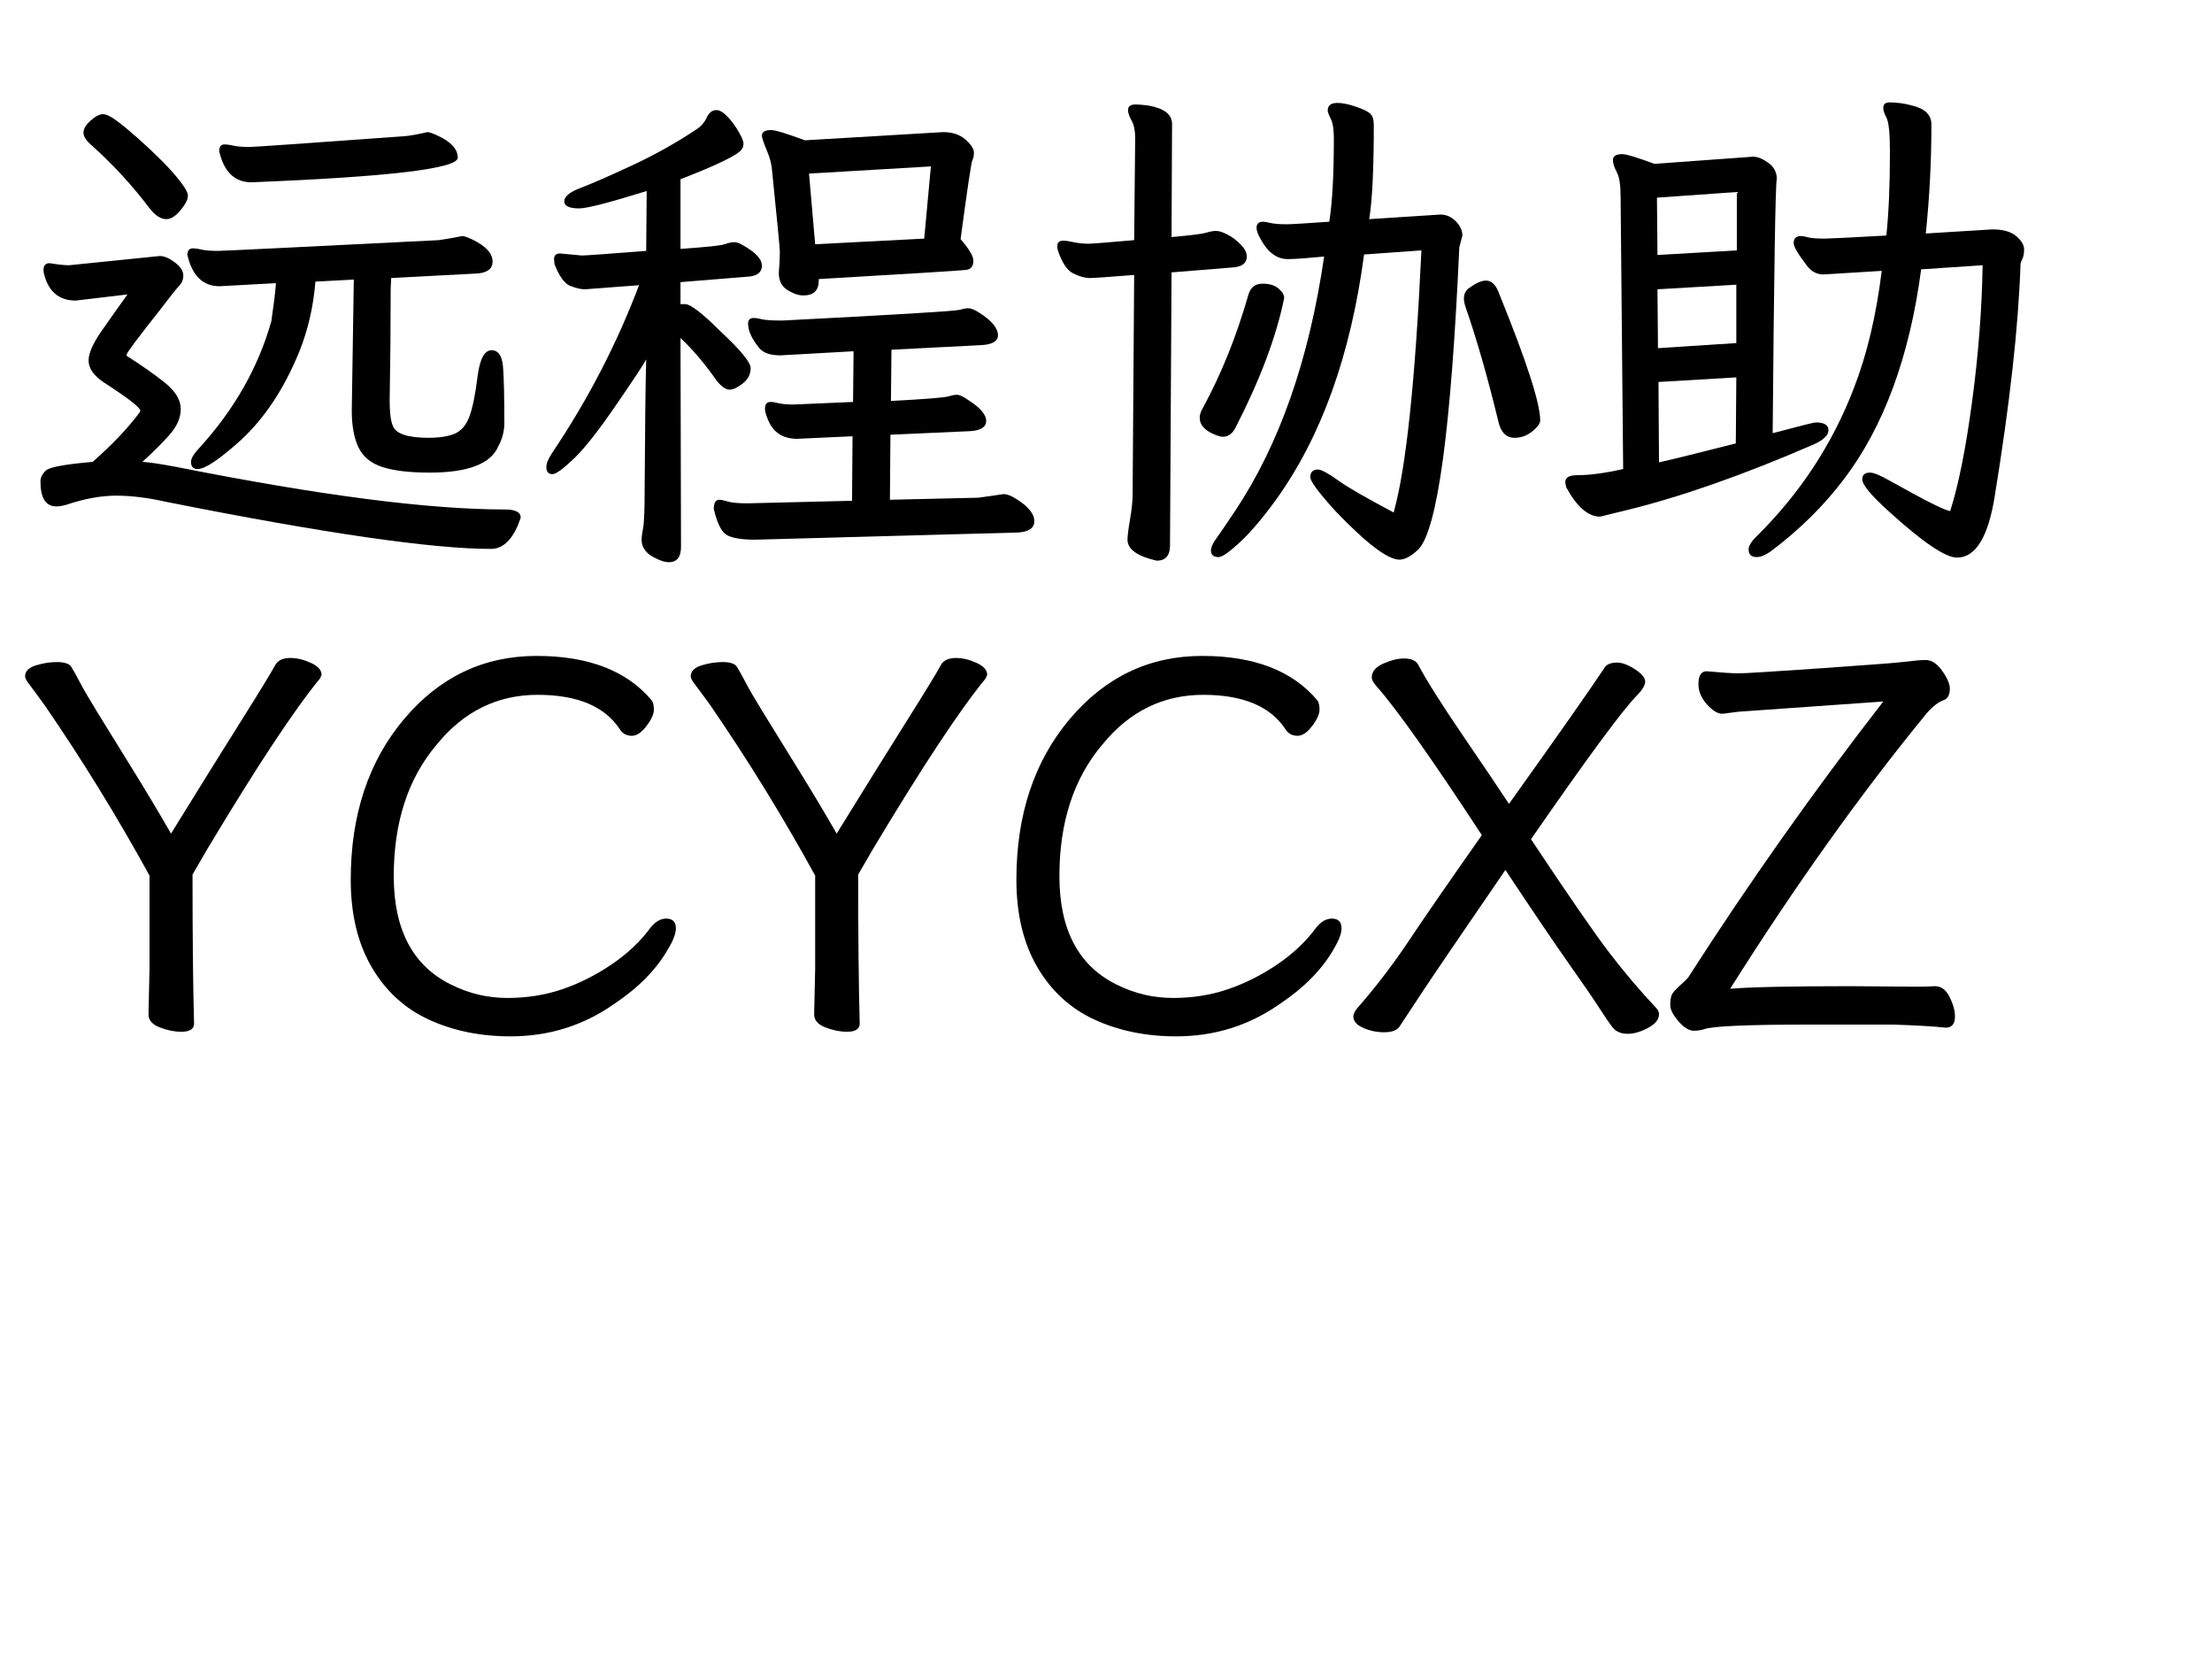
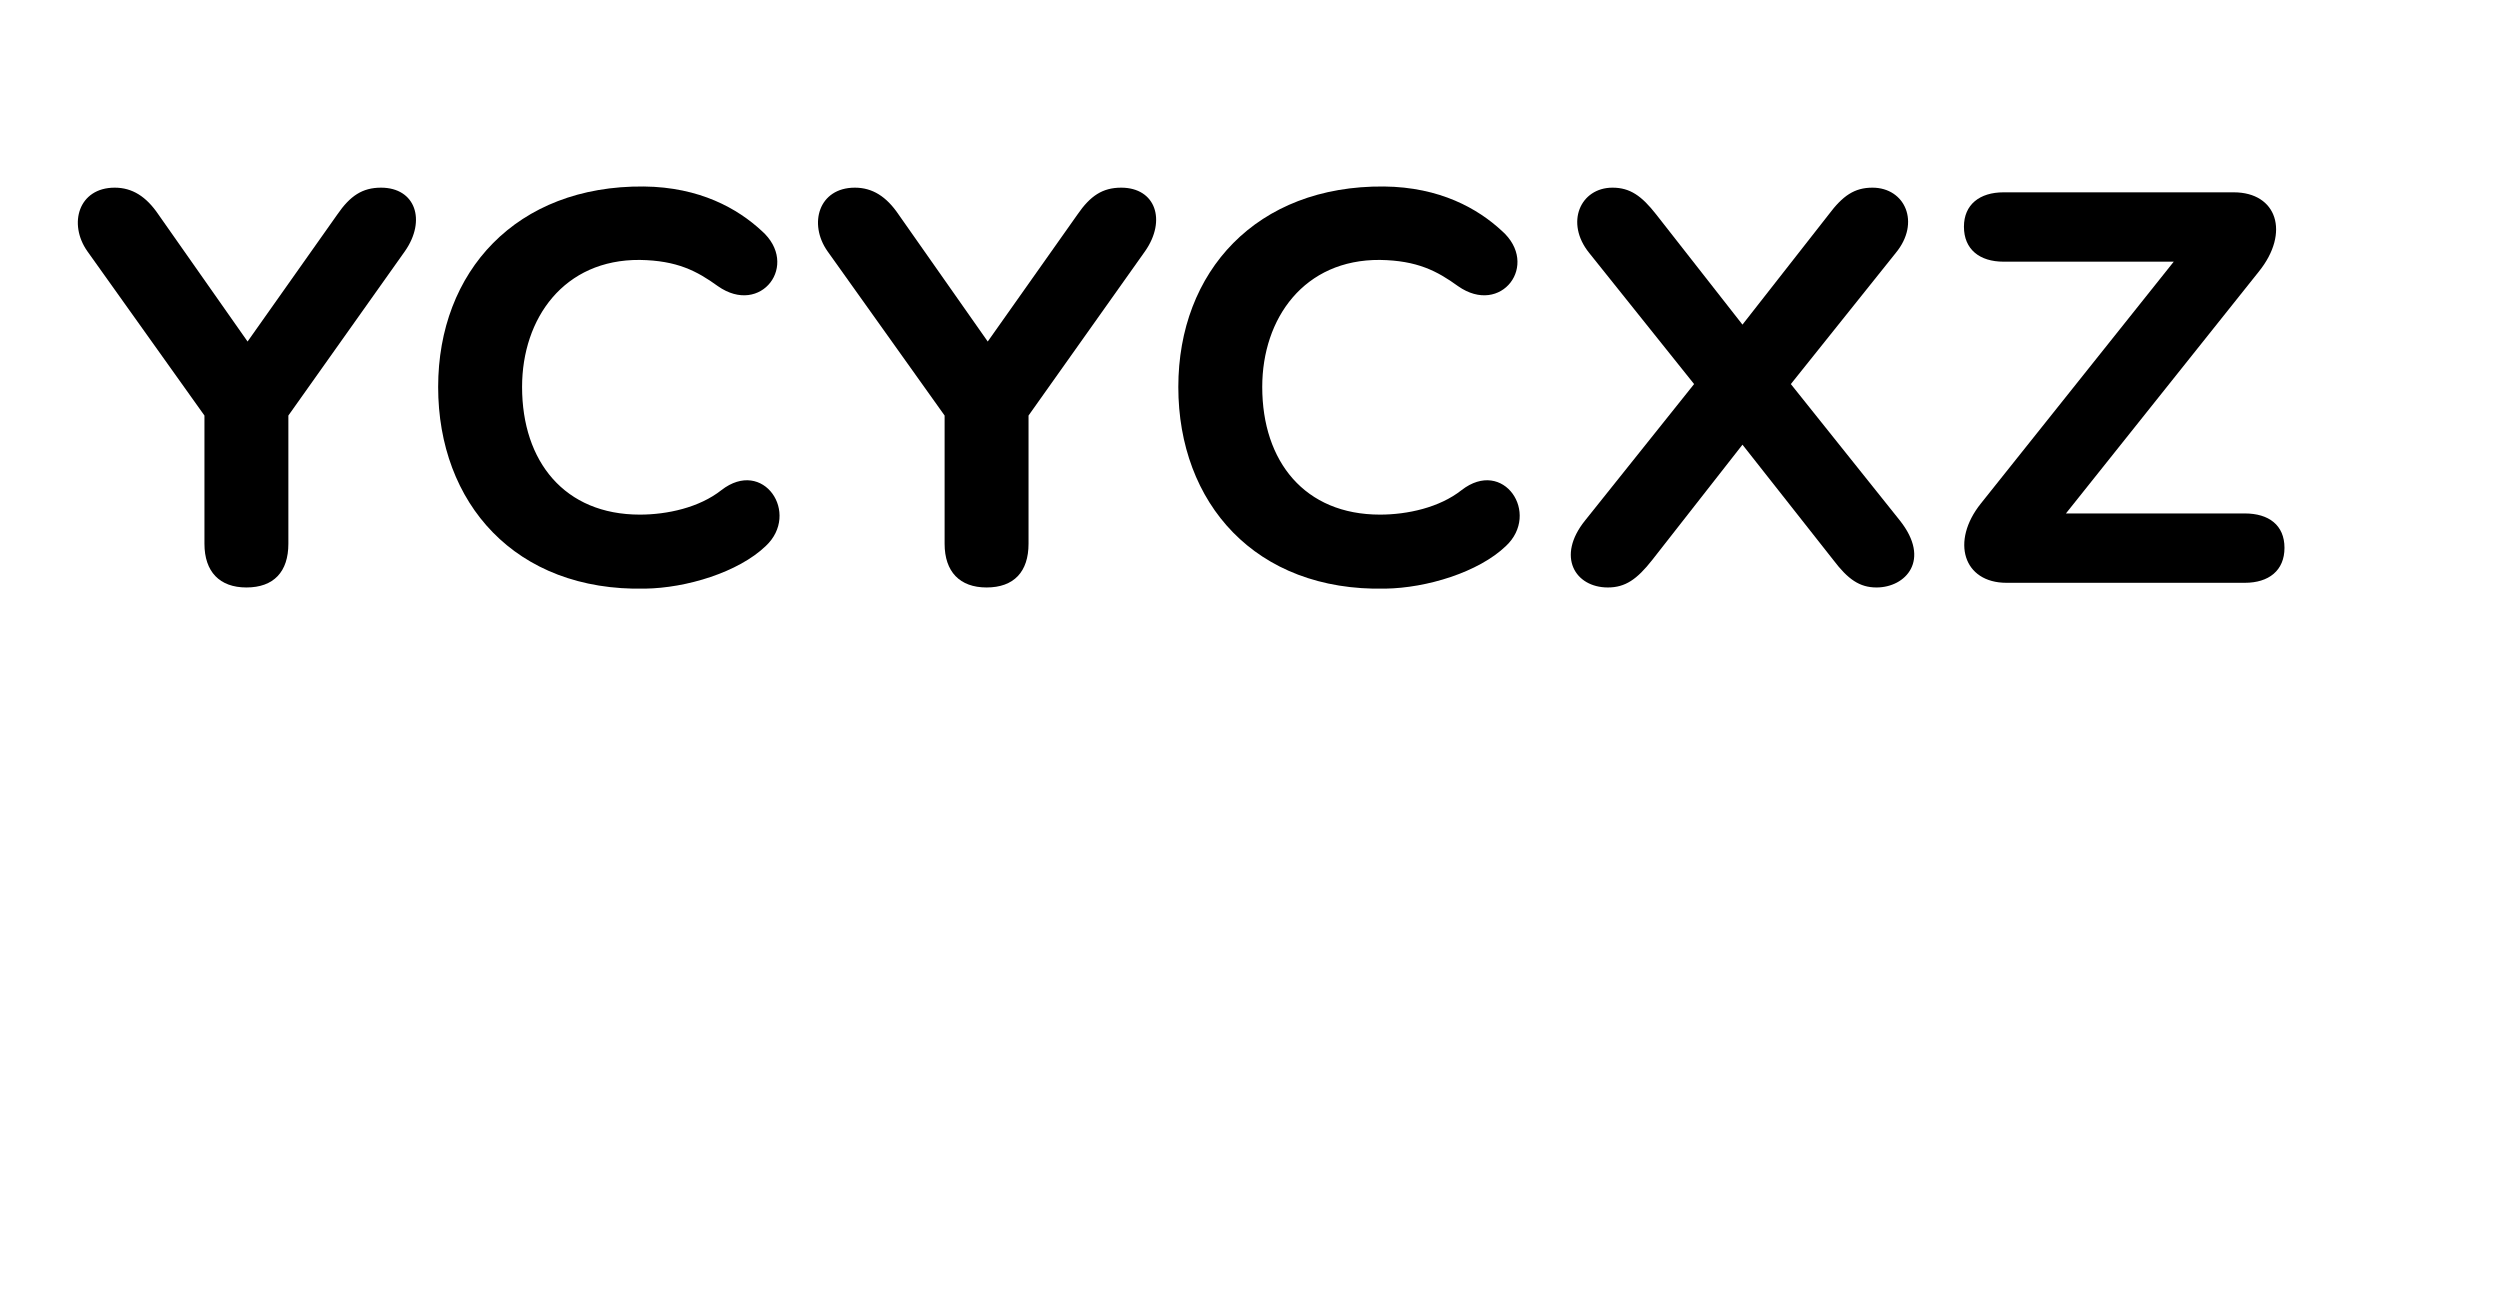
- <svg xmlns="http://www.w3.org/2000/svg" width="400" height="300" viewBox="0 0 424 324">
-   <path transform="translate(0 100)" d="M91.9,7.2Q74.6,7.2 28.4,-2Q23.1,-3.2 18.7,-3.2Q14.2,-3.2 8.9,-1.4Q7.8,-1.1 7,-1.1Q3.9,-1.1 3.9,-6Q3.9,-7.1 4.95,-8.1Q6,-9.1 14.1,-9.8Q19.8,-14.8 23.3,-19.5L23.4,-19.8Q23.4,-20.7 16.3,-25.3Q13.3,-27.3 13.3,-29.6Q13.3,-31.7 15.8,-35.3Q18.3,-38.9 20.9,-42.5L10.8,-41.3Q5.9,-41.3 4.6,-46.5Q4.5,-46.8 4.5,-47.3Q4.5,-48.6 5.7,-48.6Q8.1,-48.2 9.5,-48.2L27.2,-50Q28.5,-50 30.15,-48.75Q31.8,-47.5 31.8,-46.2Q31.8,-45 31,-44.2Q30,-43.1 27.5,-39.8Q20.7,-31.2 20.7,-30.7Q20.7,-30.5 20.9,-30.4Q25,-27.8 28.15,-25.3Q31.3,-22.8 31.3,-20.1Q31.3,-17.5 28.95,-14.9Q26.6,-12.3 23.8,-9.8Q25.7,-9.7 30.5,-8.8Q72.2,-0.5 94.6,-0.5Q97.7,-0.5 97.7,1.1L97.1,2.7Q95.1,7.2 91.9,7.2ZM79.9,-7.7Q74,-7.7 70.65,-8.8Q67.3,-9.9 66,-12.65Q64.7,-15.4 64.7,-19.8L65.1,-45.4L57.6,-45Q57,-37.6 54.4,-31.2Q50,-20.5 43.1,-14.1Q36.8,-8.4 34.6,-8.4Q33.3,-8.4 33.3,-9.8Q33.3,-10.8 35,-12.6Q45.2,-23.8 49,-37.3Q49.7,-42.1 49.9,-44.7L38.9,-44.1Q34,-44.1 32.6,-50.2Q32.6,-51.5 33.7,-51.5Q34.3,-51.5 35.4,-51.25Q36.5,-51 38.6,-51Q39.8,-51 81.7,-53.1Q83.2,-53.3 86.3,-53.9Q86.8,-53.9 88.3,-53.2Q92.2,-51.3 92.2,-48.9Q92.2,-46.9 89.4,-46.6L72.4,-45.7L72.3,-43.7Q72.3,-32.7 72.1,-21.8Q72.1,-18.3 72.7,-16.9Q73.5,-14.5 79.7,-14.5Q82.9,-14.5 84.8,-15.3Q86.7,-16.1 87.65,-18.6Q88.6,-21.1 89.25,-26.35Q89.9,-31.6 92,-31.6Q94,-31.6 94.25,-28.25Q94.5,-24.9 94.5,-17.1Q94.4,-14.8 93.3,-12.8Q91.1,-7.7 79.9,-7.7ZM45.1,-64.4Q40.2,-64.4 38.8,-70.5Q38.8,-71.8 39.9,-71.8Q40.5,-71.8 41.6,-71.55Q42.7,-71.3 44.8,-71.3Q46,-71.3 75,-73.4Q76.4,-73.5 79.5,-74.2Q80,-74.2 81.5,-73.5Q85.4,-71.7 85.4,-69.2Q85.4,-66 45.1,-64.4ZM28.5,-57.2Q26.9,-57.2 25.3,-59.2Q20.1,-66.1 13.8,-71.7Q12.3,-73 12.3,-74.1Q12.3,-75.2 13.7,-76.45Q15.1,-77.7 16.1,-77.7Q17.1,-77.7 18.95,-76.3Q20.8,-74.9 23.1,-72.85Q25.4,-70.8 27.6,-68.6Q29.8,-66.4 31.25,-64.5Q32.7,-62.6 32.7,-61.8Q32.7,-60.9 31.9,-59.8Q30.1,-57.2 28.5,-57.2Z" />
-   <path transform="translate(100 100)" d="M26.6,9.8Q25.6,9.8 24.2,9.1Q21.3,7.8 21.3,5.4Q21.3,4.7 21.6,3.1Q21.9,1.5 21.9,-4.6Q22,-22.8 22.2,-29.8Q21.4,-28.3 16.8,-21.6Q11.3,-13.5 8.1,-10.45Q4.9,-7.4 3.9,-7.4Q2.7,-7.4 2.7,-8.8Q2.7,-9.8 3.8,-11.5Q14.3,-27.1 20.8,-44.3L10.2,-43.5Q9.1,-43.5 7.4,-44.15Q5.7,-44.8 4.3,-48.4L4.2,-49.4Q4.2,-50.5 5.4,-50.5L9.6,-50.1Q10.7,-50.1 22.2,-51L22.3,-62.7Q11.4,-59.3 9.1,-59.3Q6.2,-59.3 6.2,-60.7Q6.2,-62.1 9.5,-63.35Q12.8,-64.6 19.45,-67.7Q26.1,-70.8 31.8,-74.6Q33.3,-75.5 34,-77Q34.7,-78.5 35.9,-78.5Q36.9,-78.5 38.15,-77.15Q39.4,-75.8 40.3,-74.2Q41.2,-72.6 41.2,-72Q41.2,-71.3 40.9,-70.9Q40,-69.3 28.9,-65L28.9,-51.4Q36.4,-51.9 37.5,-52.3Q38.6,-52.7 39.5,-52.7Q40.4,-52.7 42.6,-51.15Q44.8,-49.6 44.8,-48.1Q44.8,-46.3 42.4,-46L28.9,-44.9L28.9,-40.6L29.8,-40.6Q31.4,-40.6 36.8,-35.2Q42.6,-29.8 42.6,-28.1Q42.6,-26.3 41.05,-25.1Q39.5,-23.9 38.5,-23.9Q37.4,-23.9 36,-25.6Q32.6,-30.5 28.9,-34L29,6.8Q29,9.8 26.6,9.8ZM52.9,-42.3Q51.5,-42.3 49.8,-43.35Q48.1,-44.4 48.1,-46.7Q48.3,-48.9 48.3,-50.9Q48.3,-51.8 46.8,-66.5Q46.7,-68.4 45.75,-70.65Q44.8,-72.9 44.8,-73.5Q44.8,-74.6 46.6,-74.6Q47.8,-74.6 53.2,-72.6L80.2,-74.2Q82.9,-74.2 84.55,-72.75Q86.2,-71.3 86.2,-70.2Q86.2,-69.2 85.9,-68.7Q85.6,-68.2 83.6,-53.3Q86.1,-50.4 86.1,-49.1Q86.1,-47.5 84.75,-47.3Q83.4,-47.1 55.9,-45.5L55.9,-45.2Q55.9,-42.3 52.9,-42.3ZM55.2,-52.3L76.5,-53.4L77.8,-67.5L54,-66.1L55.2,-52.3ZM43.5,5.4Q39.7,5.4 38.05,4.55Q36.4,3.7 35.4,-0.6Q35.4,-2.4 36.5,-2.4Q37,-2.4 38.15,-2.05Q39.3,-1.7 42,-1.7L62.4,-2.2L62.5,-14.8L51.7,-14.3Q47.5,-14.3 46,-18Q45.4,-19.4 45.4,-20.2Q45.4,-21.5 46.5,-21.5Q47.1,-21.5 48.1,-21.25Q49.1,-21 51,-21L62.6,-21.5L62.7,-31.4L48.4,-30.6Q45.5,-30.6 44.3,-32Q42.1,-34.7 42.1,-36.8Q42.1,-37.9 43.2,-37.9Q43.8,-37.9 44.8,-37.65Q45.8,-37.4 48.8,-37.4Q82,-39.1 83.5,-39.5Q84.4,-39.8 85.1,-39.8Q85.9,-39.8 87.3,-38.9Q90.9,-36.6 90.9,-34.5Q90.9,-32.8 87.7,-32.6L70.1,-31.7L70,-21.7Q79.8,-22.2 81.3,-22.6Q82.2,-22.9 82.9,-22.9Q83.6,-22.9 84.9,-22Q88.6,-19.7 88.6,-17.8Q88.6,-16 85.5,-15.8L69.9,-15.1L69.8,-2.4L87.1,-2.8L92,-3.5Q93,-3.5 94.4,-2.6Q98,-0.4 98,1.8Q98,3.8 94.8,4L43.5,5.4Z" />
-   <path transform="translate(200 100)" d="M69.3,9.3Q65.9,9.3 56.8,-0.2Q51.9,-5.6 51.9,-6.8Q51.9,-8.3 53.4,-8.3Q54.4,-8.3 57.6,-6Q60.1,-4.2 68.2,0.1L68.2,-0Q71.8,-12.8 73.6,-51.1L62.4,-50.3Q58.5,-20.9 45.2,-2.4Q41.2,3.1 38.1,5.95Q35,8.8 34,8.8Q32.5,8.8 32.5,7.5Q32.5,6.6 33.55,5.15Q34.6,3.7 37.2,-0.2Q50.2,-19.7 54.6,-49.9Q52.6,-49.7 50.65,-49.55Q48.7,-49.4 47.5,-49.4Q44.3,-49.4 42.2,-53.3Q41.4,-54.7 41.4,-55.5Q41.4,-56.7 42.7,-56.7Q43.1,-56.7 44.15,-56.45Q45.2,-56.2 47.3,-56.2Q48.5,-56.2 55.6,-56.7Q56.5,-62.3 56.5,-73Q56.5,-75.6 55.9,-76.8Q55.3,-78 55.3,-78.4Q55.3,-79.9 57.2,-79.9Q58.6,-79.9 60.7,-79.2Q62.8,-78.5 63.55,-77.85Q64.3,-77.2 64.3,-75.6Q64.3,-62.6 63.4,-57.2L77.3,-58.1Q79,-58.1 80.3,-56.8Q81.6,-55.5 81.6,-54L81,-51.7Q78.6,1.6 73,7.3Q70.9,9.3 69.3,9.3ZM21.9,9.5Q16.2,8.2 16.2,5.4Q16.2,4.3 16.7,1.4Q17.2,-1.5 17.2,-3.6L17.5,-46.3Q9.9,-45.7 8.9,-45.7Q7.4,-45.7 5.6,-46.6Q3.8,-47.5 2.6,-51.1Q2.5,-51.4 2.5,-52Q2.5,-53 3.7,-53Q4.3,-53 5.7,-52.7Q7.1,-52.4 8.7,-52.4Q9.4,-52.4 17.5,-53.1L17.7,-73.1Q17.7,-75.2 17,-76.45Q16.3,-77.7 16.3,-78.5Q16.3,-79.6 17.8,-79.6Q18.6,-79.6 20.2,-79.4Q24.9,-78.6 24.9,-75.8L24.8,-53.7Q30.4,-54.2 31.55,-54.55Q32.7,-54.9 33.5,-54.9Q34.4,-54.9 35.8,-54.15Q37.2,-53.4 38.35,-52.2Q39.5,-51 39.5,-49.9Q39.5,-48.1 37.1,-47.8L24.8,-46.8L24.5,6.5Q24.5,9.5 21.9,9.5ZM34.8,-14.7Q34.3,-14.7 33.3,-15.1Q30.3,-16.3 30.3,-18.4Q30.3,-19.3 30.9,-20.3Q36.3,-30.2 39.8,-42.4Q40.4,-44.6 42.6,-44.6Q44.6,-44.6 45.7,-43.65Q46.8,-42.7 46.8,-41.8Q44.5,-30.5 37.3,-16.5Q36.4,-14.7 34.8,-14.7ZM91.8,-14.5Q89.3,-14.5 88.6,-17.8Q85.5,-30.6 82.2,-40.1Q81.9,-41 81.9,-41.7Q81.9,-43.1 83,-43.8Q84.9,-45.2 86.2,-45.2Q87.9,-45.2 88.8,-42.6Q96.8,-22.9 96.8,-17.9Q96.8,-17 95.25,-15.75Q93.7,-14.5 91.8,-14.5Z" />
-   <path transform="translate(300 100)" d="M78.2,8.9Q74.8,8.9 64.8,-0.2Q59.7,-4.8 59.7,-6.4Q59.7,-7.7 61.2,-7.7Q62.3,-7.7 65.1,-6.1Q75.6,-0.2 76.9,-0.2L76.9,-0.3Q79.3,-7.8 81.15,-21.6Q83,-35.4 83.2,-48.2L71.2,-47.4Q67.8,-21.8 56.1,-6.4Q50.2,1.4 41.8,7.7Q40.2,8.8 39.1,8.8Q37.5,8.8 37.5,7.3Q37.5,6.3 39,4.8Q51.8,-7.8 58.1,-24.3Q61.9,-34.1 63.5,-47.1L52.1,-46.4Q50.2,-46.4 48.9,-48.1Q46.3,-51.5 46.3,-52.5Q46.3,-53.9 47.7,-53.9Q48.2,-53.9 49.1,-53.65Q50,-53.4 52.4,-53.4Q53.6,-53.4 64.4,-54Q65.1,-60.6 65.1,-70.3Q65.1,-75.7 64.45,-76.95Q63.8,-78.2 63.8,-78.9Q63.8,-80 65,-80Q67.2,-80 69.4,-79.4Q73.2,-78.5 73.2,-75.7Q73.2,-64.9 72.1,-54.4L85.1,-55.2Q88.2,-55.2 89.75,-53.9Q91.3,-52.6 91.3,-51.3Q91.3,-50.1 90.95,-49.4Q90.6,-48.7 90.6,-48.3Q90,-30.3 85.6,-3.3Q83.7,8.9 78.2,8.9ZM8.5,0.9Q5,0.9 1.9,-4.8Q1.7,-5.5 1.7,-5.9Q1.7,-7.2 4.1,-7.2Q7.7,-7.2 13,-8.4L12.5,-61.7Q12.5,-65 11.75,-66.4Q11,-67.8 11,-68.7Q11,-69.9 12.8,-69.9Q14,-69.9 19.1,-68L38.4,-69.4Q39.7,-69.4 41.35,-68.2Q43,-67 43,-65.1Q42.6,-63 42.2,-15.4Q50.1,-17.5 50.6,-17.5Q53.1,-17.5 53.1,-16Q53.1,-14.5 50.2,-13.2Q29.7,-4.3 13.8,-0.4L8.5,0.9ZM19.7,-50.2L35.2,-51.1L35.2,-62.5L19.6,-61.4L19.7,-50.2ZM19.8,-32L35.1,-33L35.1,-44.4L19.7,-43.5L19.8,-32ZM20,-9.7Q23.1,-10.4 27.05,-11.4Q31,-12.4 35,-13.4L35.1,-26.3L19.9,-25.4L20,-9.7Z" />
-   <path transform="translate(0 200)" d="M31.4,1.5Q29.4,1.5 27.2,0.65Q25,-0.2 25,-1.9L25.2,-10.8L25.2,-29Q15.7,-46.3 4.7,-62.3Q2.6,-65.2 1.75,-66.3Q0.9,-67.4 0.9,-67.9Q0.9,-69.4 3,-70.05Q5.1,-70.7 7.1,-70.7Q9.3,-70.7 9.9,-69.8Q10.7,-68.5 11.6,-66.75Q12.5,-65 14.95,-61Q17.4,-57 21.65,-50.15Q25.9,-43.3 29.4,-37.2Q37.8,-50.8 43.15,-59.3Q48.5,-67.8 49.8,-70.2Q50.6,-71.5 52.7,-71.5Q54.6,-71.5 56.7,-70.55Q58.8,-69.6 58.8,-68.2L58.5,-67.5Q51,-58.4 36.5,-34.2L33.6,-29.2Q33.6,-10.7 33.9,-0.1Q33.9,1.5 31.4,1.5Z" />
-   <path transform="translate(60 200)" d="M35.7,2.4Q26.9,2.4 19.8,-0.85Q12.7,-4.1 8.6,-11.1Q4.5,-18.1 4.5,-28.2Q4.5,-47.2 14.9,-59.55Q25.3,-71.9 40.8,-71.9Q56,-71.9 63.3,-63.2Q63.7,-62.6 63.7,-61.4Q63.7,-60.1 62.25,-58.2Q60.8,-56.3 59.4,-56.3Q57.9,-56.3 57.1,-57.5Q52.7,-64.3 41,-64.3Q29.2,-64.3 21.3,-54.6Q12.9,-44.7 12.9,-28.9Q12.9,-13.2 24.1,-7.7Q29.3,-5.1 35.1,-5.1Q40.8,-5.1 45.8,-6.8Q50.8,-8.5 55.45,-11.65Q60.1,-14.8 63.1,-18.9Q64.5,-20.6 66.1,-20.6Q68,-20.6 68,-18.7Q68,-17.2 66.5,-14.7Q63.1,-8.7 55.9,-3.9Q46.9,2.4 35.7,2.4Z" />
-   <path transform="translate(130 200)" d="M31.4,1.5Q29.4,1.5 27.2,0.65Q25,-0.2 25,-1.9L25.2,-10.8L25.2,-29Q15.7,-46.3 4.7,-62.3Q2.6,-65.2 1.75,-66.3Q0.9,-67.4 0.9,-67.9Q0.9,-69.4 3,-70.05Q5.1,-70.7 7.1,-70.7Q9.3,-70.7 9.9,-69.8Q10.7,-68.5 11.6,-66.75Q12.5,-65 14.95,-61Q17.4,-57 21.65,-50.15Q25.9,-43.3 29.4,-37.2Q37.8,-50.8 43.15,-59.3Q48.5,-67.8 49.8,-70.2Q50.6,-71.5 52.7,-71.5Q54.6,-71.5 56.7,-70.55Q58.8,-69.6 58.8,-68.2L58.5,-67.5Q51,-58.4 36.5,-34.2L33.6,-29.2Q33.6,-10.7 33.9,-0.1Q33.9,1.5 31.4,1.5Z" />
-   <path transform="translate(190 200)" d="M35.7,2.4Q26.9,2.4 19.8,-0.85Q12.7,-4.1 8.6,-11.1Q4.5,-18.1 4.5,-28.2Q4.5,-47.2 14.9,-59.55Q25.3,-71.9 40.8,-71.9Q56,-71.9 63.3,-63.2Q63.7,-62.6 63.7,-61.4Q63.7,-60.1 62.25,-58.2Q60.8,-56.3 59.4,-56.3Q57.9,-56.3 57.1,-57.5Q52.7,-64.3 41,-64.3Q29.2,-64.3 21.3,-54.6Q12.9,-44.7 12.9,-28.9Q12.9,-13.2 24.1,-7.7Q29.3,-5.1 35.1,-5.1Q40.8,-5.1 45.8,-6.8Q50.8,-8.5 55.45,-11.65Q60.1,-14.8 63.1,-18.9Q64.5,-20.6 66.1,-20.6Q68,-20.6 68,-18.7Q68,-17.2 66.5,-14.7Q63.1,-8.7 55.9,-3.9Q46.9,2.4 35.7,2.4Z" />
-   <path transform="translate(260 200)" d="M53.9,1.9Q51.9,1.9 50.9,0.6Q49.9,-0.7 48.3,-3.2Q46.7,-5.7 42.5,-11.65Q38.3,-17.6 30,-30.1Q16.7,-10.7 14.1,-6.75Q11.5,-2.8 10.8,-1.75Q10.1,-0.7 9.35,0.45Q8.6,1.6 6.3,1.6Q4.2,1.6 2.25,0.75Q0.3,-0.1 0.3,-1.5Q0.3,-2 0.9,-2.9Q6.5,-9.3 11.1,-16.2Q15.7,-23.1 25.4,-36.9Q10.8,-59.2 4.9,-65.9Q3.9,-67 3.9,-67.7Q3.9,-69.4 6.15,-70.4Q8.4,-71.4 10.2,-71.4Q12.2,-71.4 12.9,-70.3Q15.4,-65.6 21.6,-56.5Q27.8,-47.4 30.7,-43Q45.2,-63.3 49.5,-69.8Q50.2,-70.6 51.8,-70.6Q53.3,-70.6 55.3,-69.3Q57.3,-68 57.3,-66.9Q57.3,-65.8 55.7,-64.2Q51.4,-59.8 35,-36.1Q46.1,-19.4 50.4,-13.8Q54.7,-8.2 59.4,-3.2Q60,-2.6 60,-1.9Q60,-0.4 57.85,0.75Q55.7,1.9 53.9,1.9Z" />
-   <path transform="translate(320 200)" d="M6.8,1.3Q5.4,1.3 3.8,-0.55Q2.2,-2.4 2.2,-3.7Q2.2,-4.9 2.45,-5.6Q2.7,-6.3 4,-7.45Q5.3,-8.6 5.7,-9.1Q23.4,-36.7 43.8,-63L15.5,-61L12.4,-60.6Q11,-60.6 9.35,-62.45Q7.7,-64.3 7.7,-66.4Q7.7,-68.9 9.3,-68.9Q13.7,-68.5 15.6,-68.5Q17.4,-68.5 31.8,-69.5Q46.2,-70.5 48.45,-70.8Q50.7,-71.1 52.1,-71.1Q53.8,-71.1 55.3,-69Q56.8,-66.9 56.8,-65.5Q56.8,-63.8 55.7,-63.3Q54.1,-62.8 52.2,-60.6Q32.8,-36.9 13.9,-6.9Q20,-7.4 37.4,-7.4L50.2,-7.3Q52.4,-7.3 53.9,-7.4Q55.7,-7.4 56.75,-5.3Q57.8,-3.2 57.8,-1.5Q57.8,0.7 56,0.7Q52.2,0.3 45.7,0.1L29.2,0.1Q11.3,0.1 8.8,1Q7.9,1.3 6.8,1.3Z" />
+ <svg xmlns="http://www.w3.org/2000/svg" width="383" height="200" viewBox="0 0 407 224">
+   <path transform="translate(0 100)" d="M31.3,0.8C36,0.8 38.5,-1.9 38.5,-6.7L38.5,-28.7L58.5,-56.9C62.2,-62.2 60.3,-67.8 54.4,-67.8C51.2,-67.8 49.1,-66.4 46.9,-63.2L31.5,-41.4L16.2,-63.2C14.1,-66.3 11.7,-67.8 8.7,-67.8C2.5,-67.8 0.7,-61.6 4,-56.9L24.1,-28.7L24.1,-6.7C24.1,-1.9 26.7,0.8 31.3,0.8Z" />
+   <path transform="translate(59 100)" d="M40.7,1C47.8,0.9 56.7,-1.8 61.4,-6.3C67.4,-11.9 61,-21.5 53.8,-15.9C50,-12.9 44.5,-11.7 39.8,-11.7C26.9,-11.7 19.6,-20.8 19.6,-33.6C19.6,-45.4 26.8,-55.5 39.8,-55.4C46.2,-55.3 49.6,-53.5 53.2,-50.9C60.6,-45.7 67.3,-54.6 60.7,-60.4C56.6,-64.2 50.1,-67.9 40.5,-68C18.6,-68.2 5.2,-53.4 5.2,-33.6C5.2,-13.7 18.4,1.5 40.7,1Z" />
+   <path transform="translate(127 100)" d="M31.3,0.8C36,0.8 38.5,-1.9 38.5,-6.7L38.5,-28.7L58.5,-56.9C62.2,-62.2 60.3,-67.8 54.4,-67.8C51.2,-67.8 49.1,-66.4 46.9,-63.2L31.5,-41.4L16.2,-63.2C14.1,-66.3 11.7,-67.8 8.7,-67.8C2.5,-67.8 0.7,-61.6 4,-56.9L24.1,-28.7L24.1,-6.7C24.1,-1.9 26.7,0.8 31.3,0.8Z" />
+   <path transform="translate(186 100)" d="M40.7,1C47.8,0.9 56.7,-1.8 61.4,-6.3C67.4,-11.9 61,-21.5 53.8,-15.9C50,-12.9 44.5,-11.7 39.8,-11.7C26.9,-11.7 19.6,-20.8 19.6,-33.6C19.6,-45.4 26.8,-55.5 39.8,-55.4C46.2,-55.3 49.6,-53.5 53.2,-50.9C60.6,-45.7 67.3,-54.6 60.7,-60.4C56.6,-64.2 50.1,-67.9 40.5,-68C18.6,-68.2 5.2,-53.4 5.2,-33.6C5.2,-13.7 18.4,1.5 40.7,1Z" />
+   <path transform="translate(254 100)" d="M10.9,0.8C13.9,0.8 15.9,-0.6 18.5,-3.9L34,-23.7L49.6,-3.9C52.1,-0.6 54.1,0.8 57,0.8C62,0.8 66.4,-3.9 61,-10.7L42.3,-34.1L60.3,-56.6C64.6,-61.8 61.9,-67.8 56.3,-67.8C53.2,-67.8 51.2,-66.4 48.8,-63.2L34,-44.3L19.2,-63.2C16.7,-66.4 14.7,-67.8 11.7,-67.8C6.2,-67.8 3.5,-61.8 7.7,-56.6L25.7,-34.1L7,-10.7C2,-4.5 5.3,0.8 10.9,0.8Z" />
+   <path transform="translate(322 100)" d="M11.3,-0L52.2,-0C56.3,-0 59,-2.1 59,-6C59,-9.9 56.3,-11.9 52.2,-11.9L21.5,-11.9L54.6,-53.4C60,-60.1 57.7,-67 50.3,-67L10.8,-67C6.7,-67 4,-64.9 4,-61.1C4,-57.2 6.7,-55.1 10.8,-55.1L40,-55.1L6.9,-13.6C1.7,-7.1 3.9,-0 11.3,-0Z" />
</svg>
